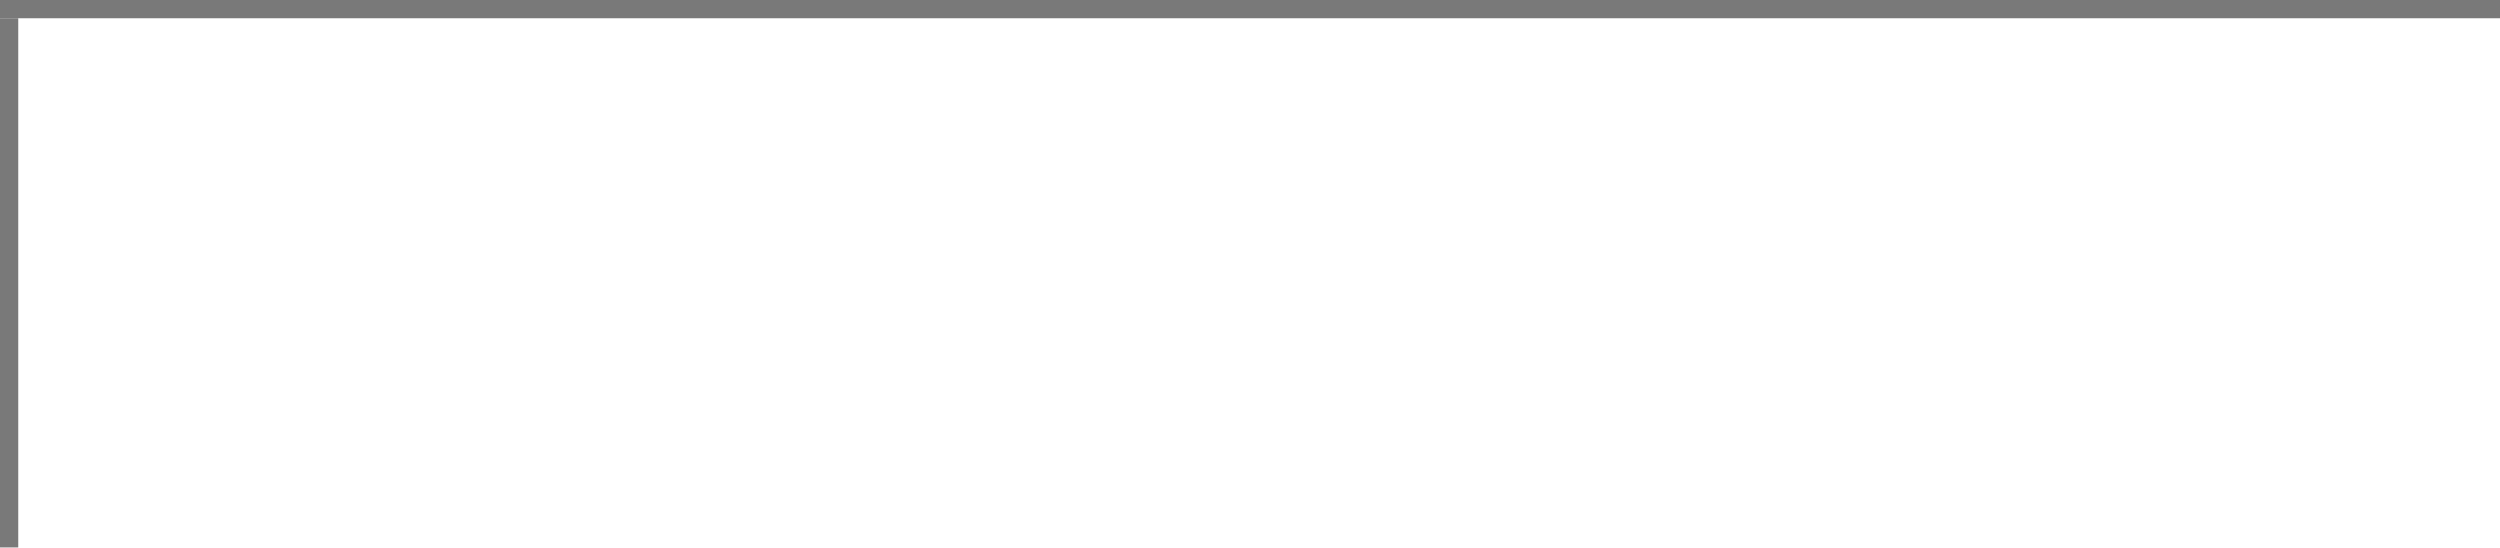
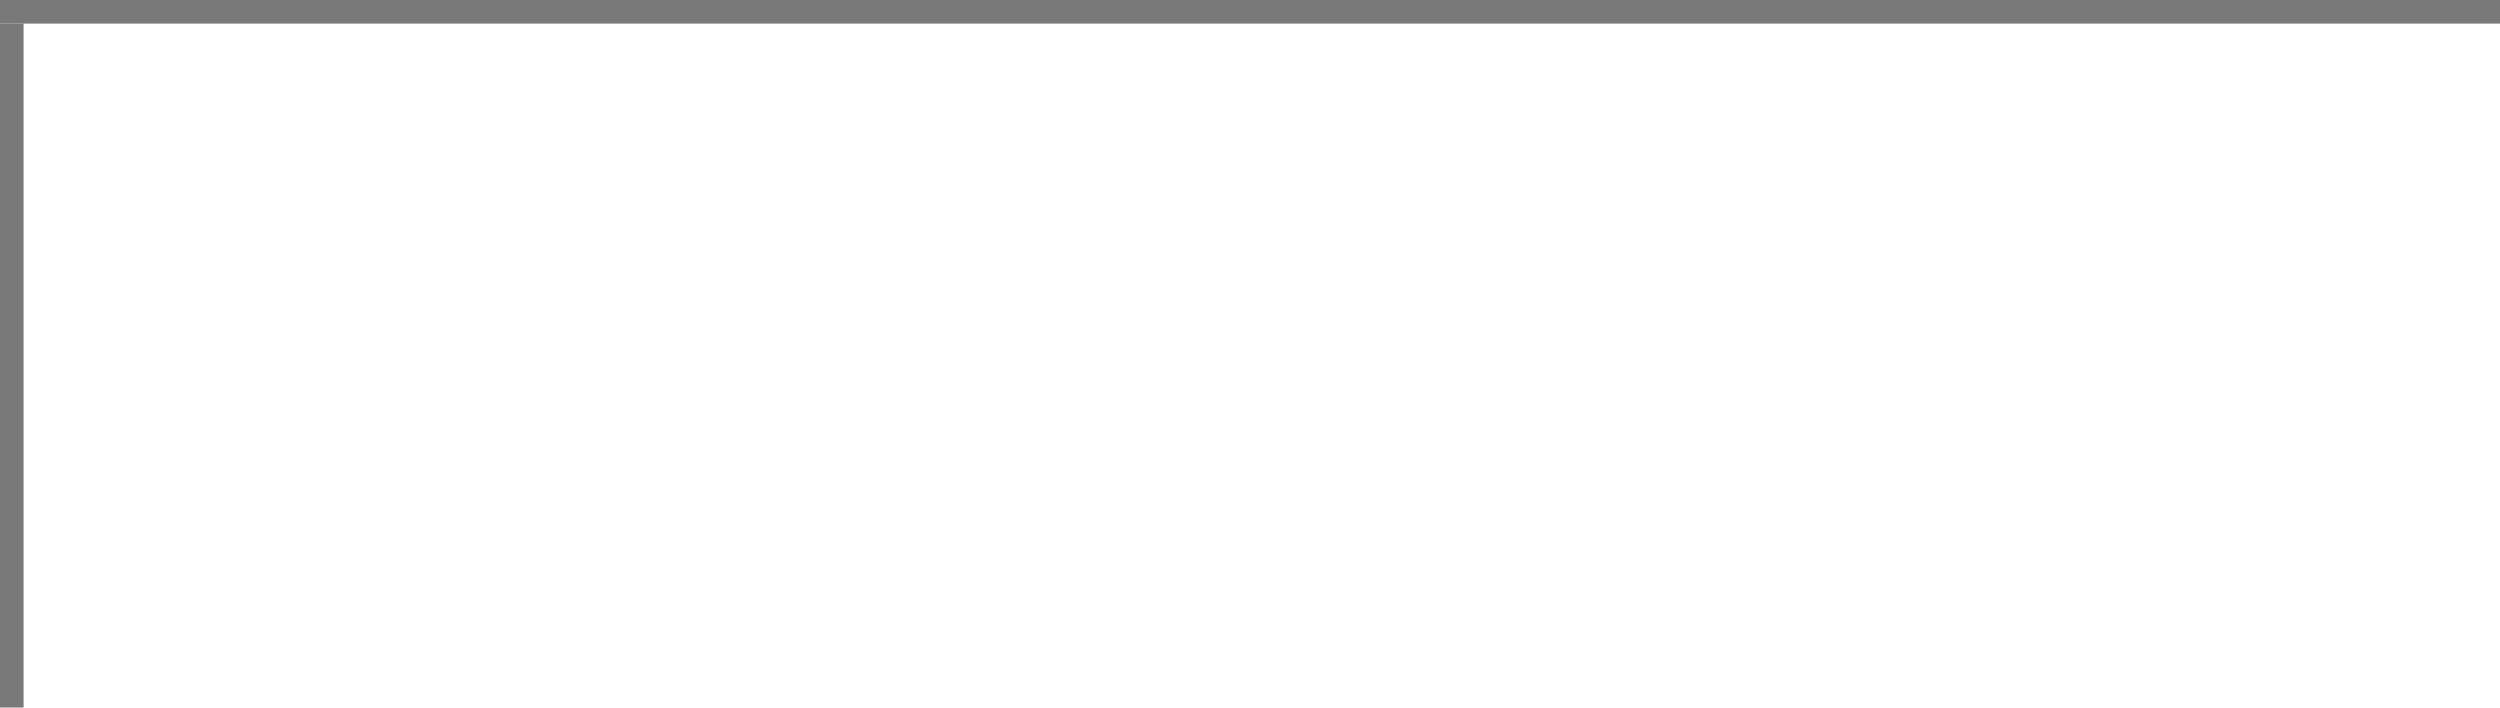
- <svg xmlns="http://www.w3.org/2000/svg" version="1.1" width="137px" height="30px" viewBox="424 0 137 30">
-   <path d="M 1 1  L 137 1  L 137 30  L 1 30  L 1 1  Z " fill-rule="nonzero" fill="rgba(255, 255, 255, 1)" stroke="none" transform="matrix(1 0 0 1 424 0 )" class="fill" />
-   <path d="M 0.5 1  L 0.5 30  " stroke-width="1" stroke-dasharray="0" stroke="rgba(121, 121, 121, 1)" fill="none" transform="matrix(1 0 0 1 424 0 )" class="stroke" />
-   <path d="M 0 0.5  L 137 0.5  " stroke-width="1" stroke-dasharray="0" stroke="rgba(121, 121, 121, 1)" fill="none" transform="matrix(1 0 0 1 424 0 )" class="stroke" />
+ <svg xmlns="http://www.w3.org/2000/svg" version="1.1" width="106px" height="30px" viewBox="0 30 106 30">
+   <path d="M 1 1  L 106 1  L 106 30  L 1 30  L 1 1  Z " fill-rule="nonzero" fill="rgba(255, 255, 255, 1)" stroke="none" transform="matrix(1 0 0 1 0 30 )" class="fill" />
+   <path d="M 0.5 1  L 0.5 30  " stroke-width="1" stroke-dasharray="0" stroke="rgba(121, 121, 121, 1)" fill="none" transform="matrix(1 0 0 1 0 30 )" class="stroke" />
+   <path d="M 0 0.5  L 106 0.5  " stroke-width="1" stroke-dasharray="0" stroke="rgba(121, 121, 121, 1)" fill="none" transform="matrix(1 0 0 1 0 30 )" class="stroke" />
</svg>
